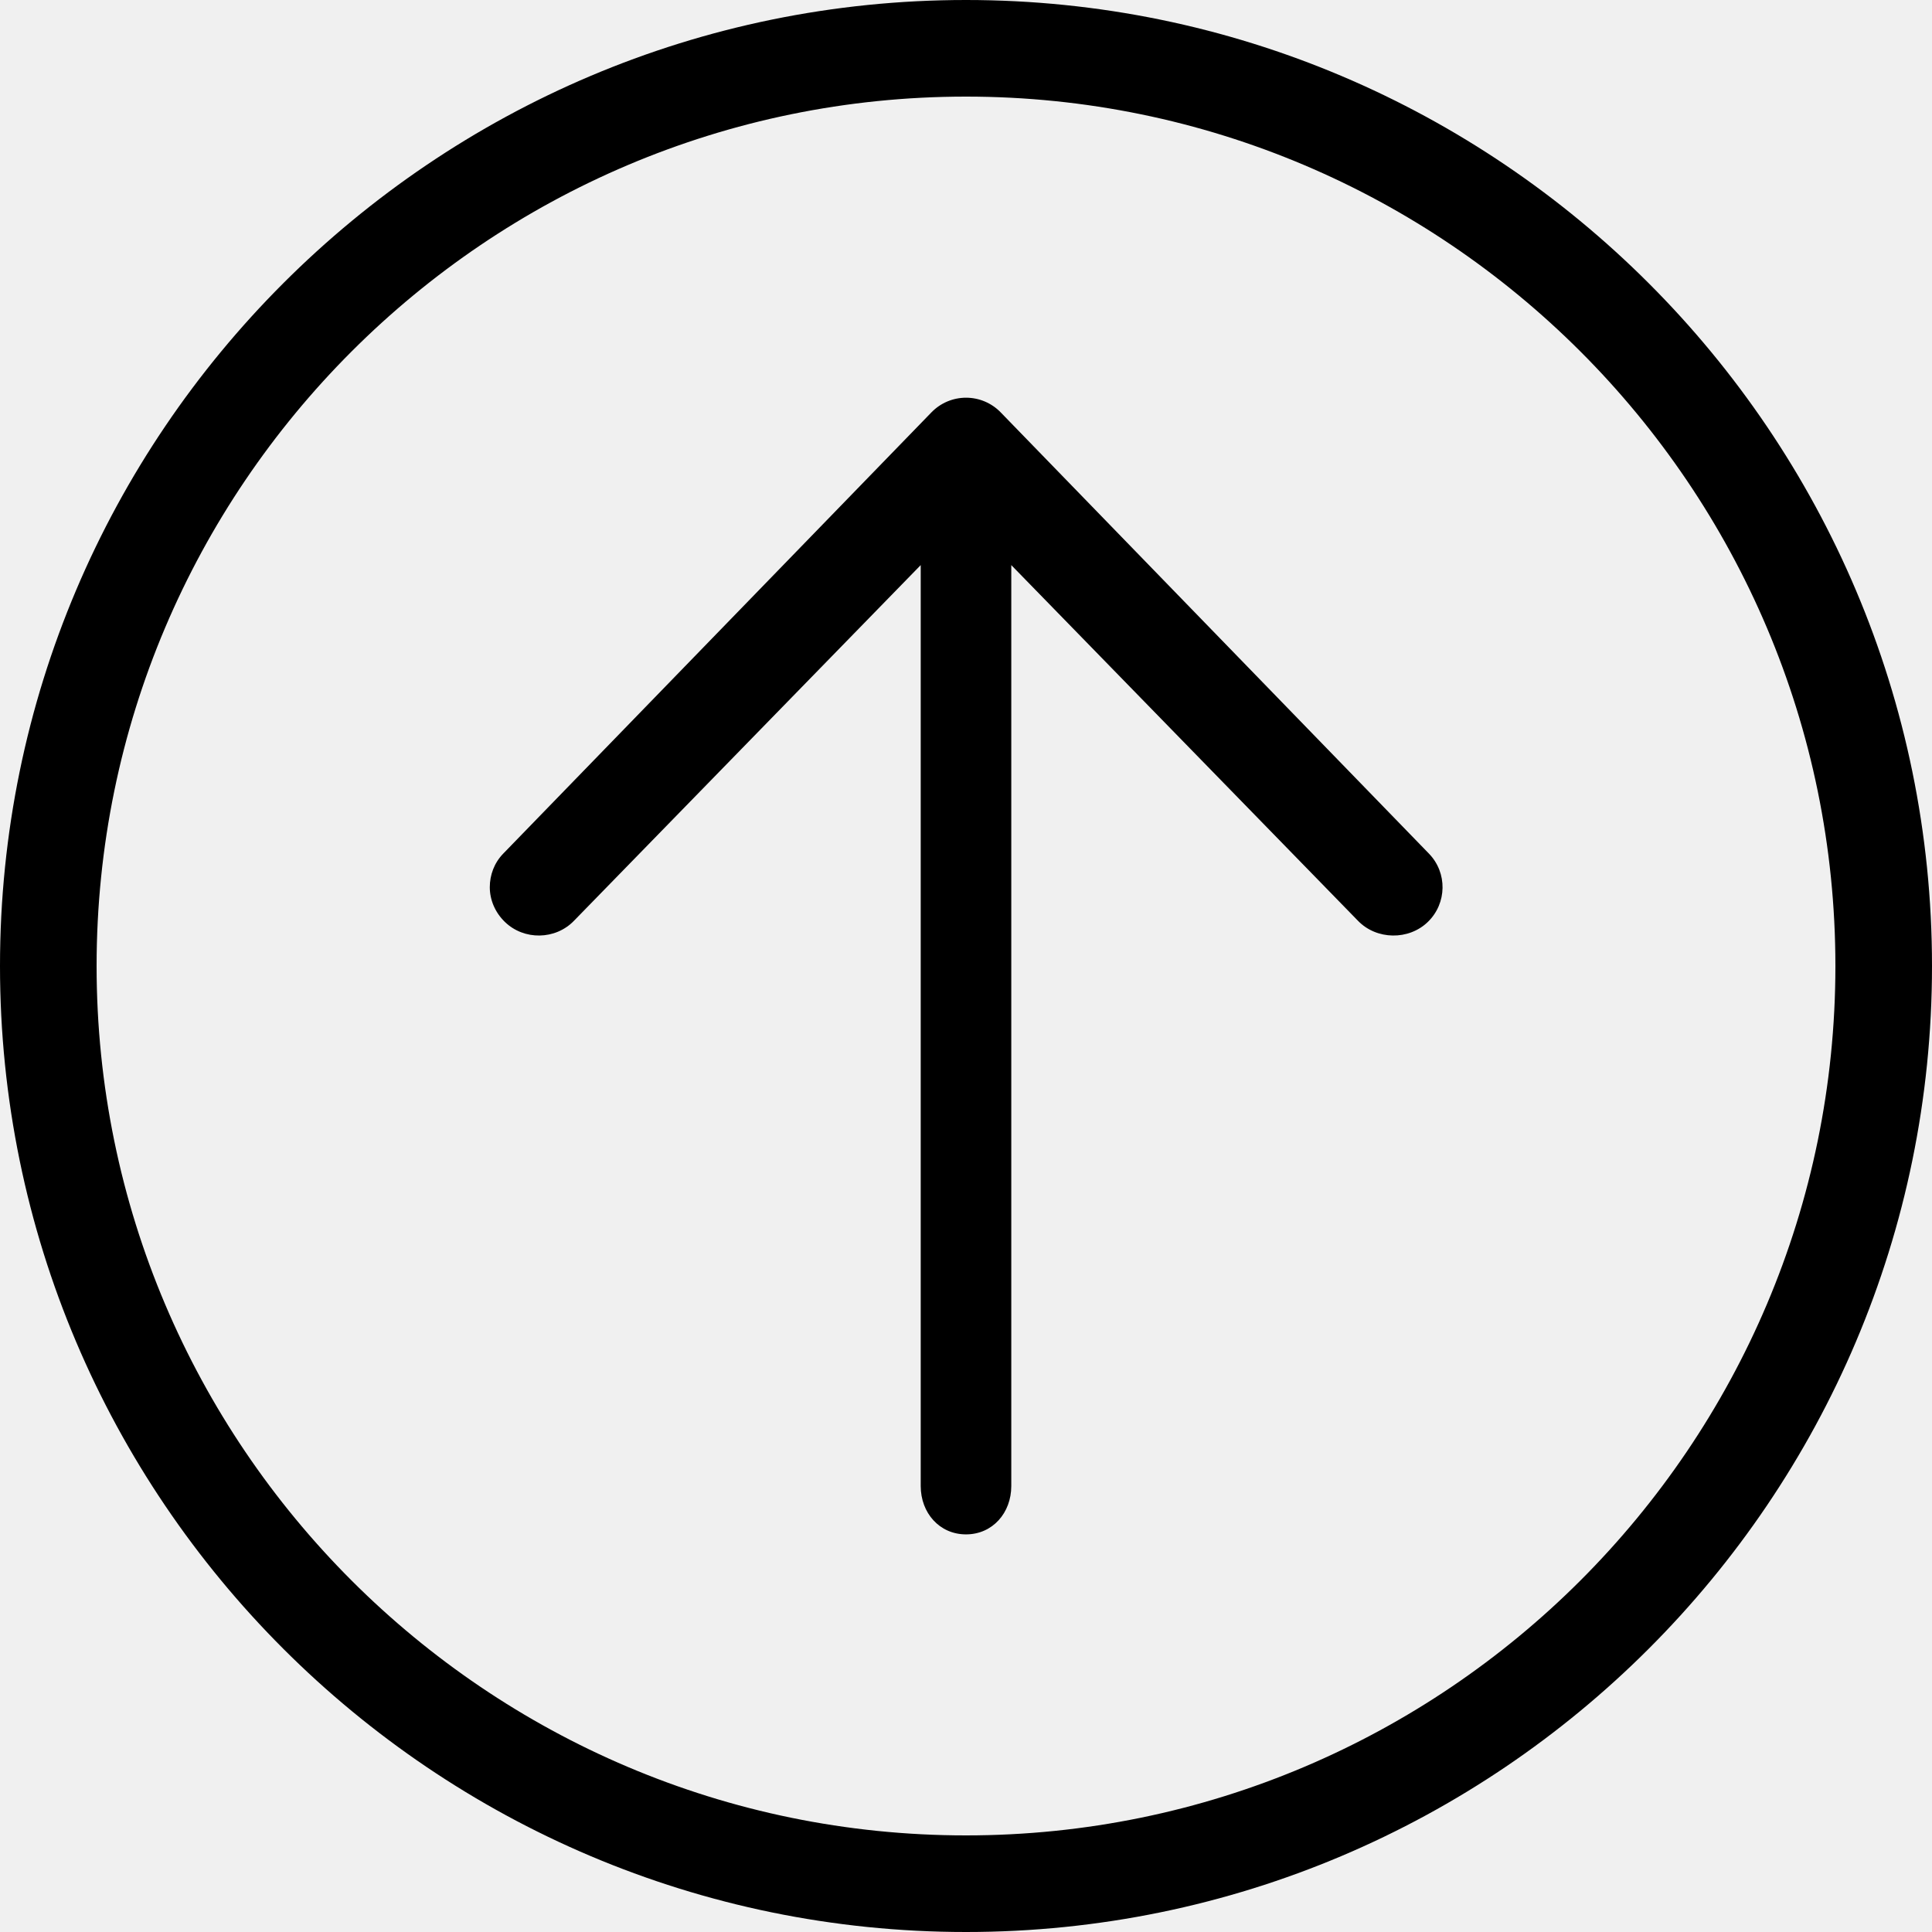
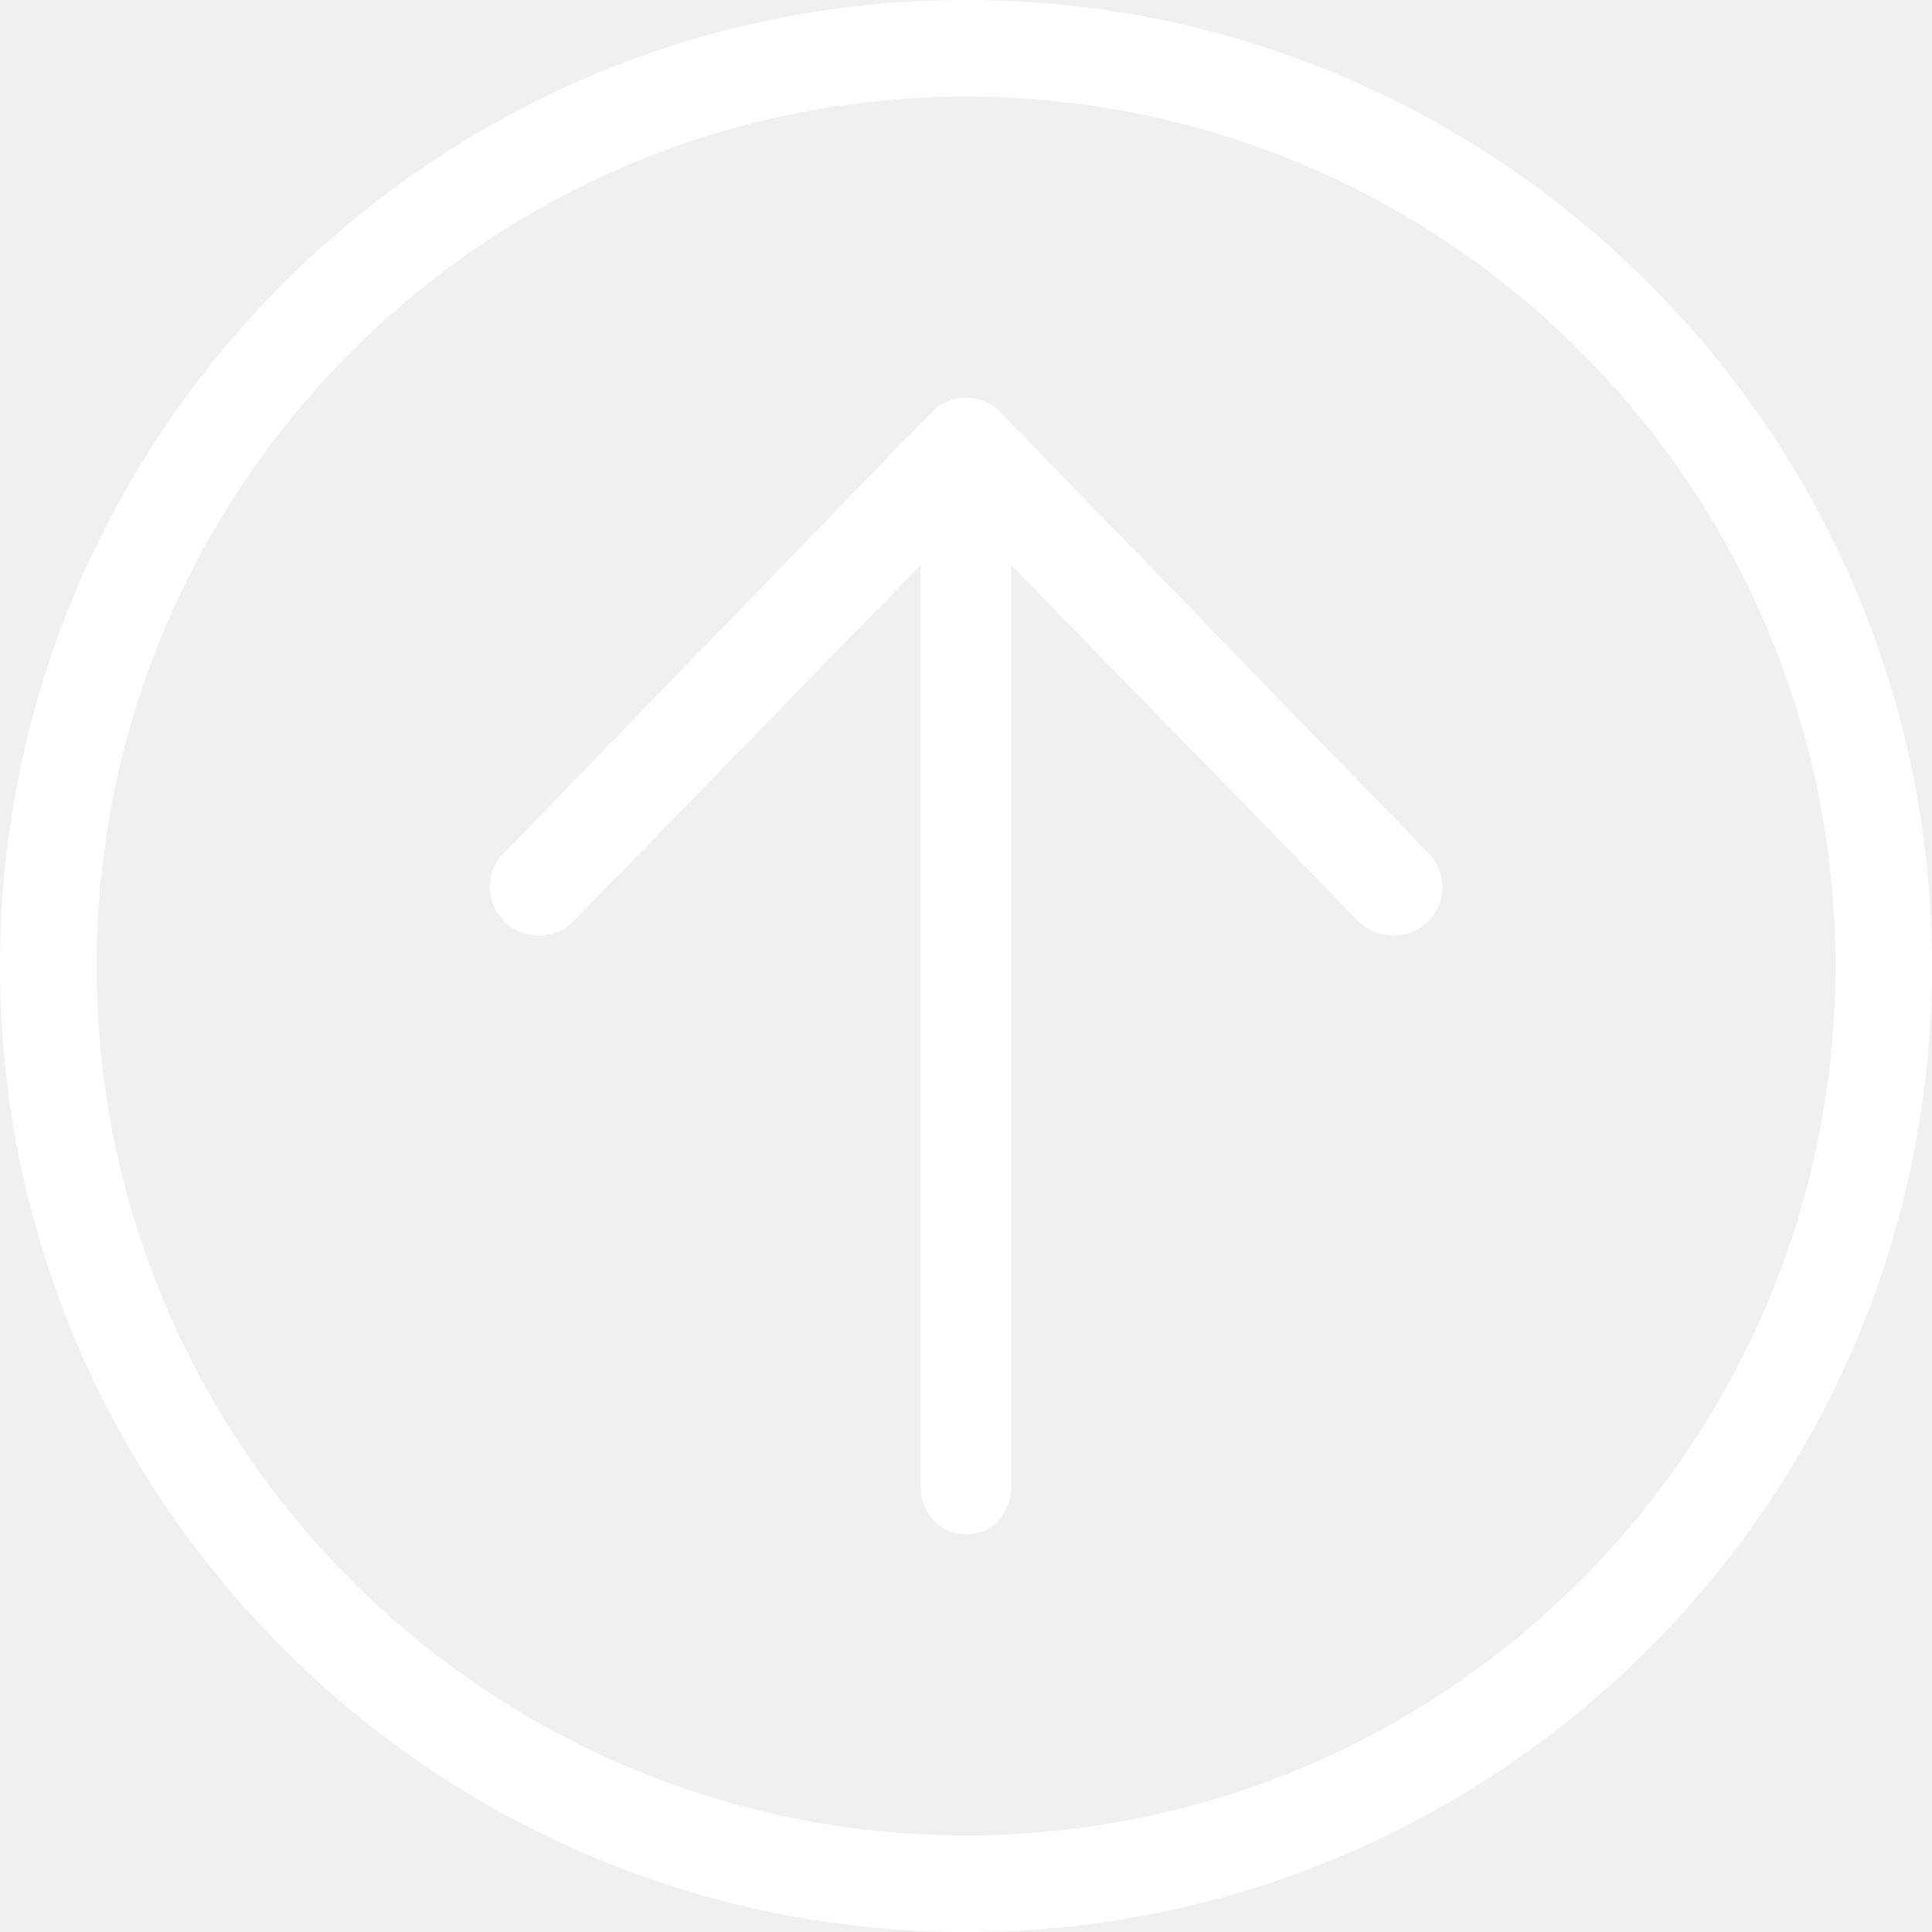
- <svg xmlns="http://www.w3.org/2000/svg" enable-background="new 0 0 256 256" height="256px" id="Layer_1" version="1.1" viewBox="0 0 256 256" width="256px" xml:space="preserve">
+ <svg xmlns="http://www.w3.org/2000/svg" enable-background="new 0 0 256 256" height="256px" id="Layer_1" version="1.1" fill="#fff" viewBox="0 0 256 256" width="256px" xml:space="preserve">
  <path d="M128,203.313c-3.534,0-6-2.865-6-6.4V74.878l-45.956,47.141c-2.463,2.538-6.616,2.597-9.149,0.138  c-1.295-1.256-1.995-2.925-1.995-4.594c0-1.606,0.576-3.216,1.782-4.456l56.737-58.466c1.206-1.244,2.855-1.943,4.587-1.943  s3.385,0.699,4.591,1.943l56.743,58.466c2.459,2.528,2.401,6.584-0.139,9.05c-2.534,2.459-6.789,2.4-9.251-0.138L134,74.878v122.034  C134,200.447,131.534,203.313,128,203.313z M128,256c70.578,0,128-57.422,128-128S198.578,0,128,0S0,57.422,0,128  S57.422,256,128,256z M128,243.2c-63.521,0-115.2-51.679-115.2-115.2S64.479,12.8,128,12.8S243.2,64.479,243.2,128  S191.521,243.2,128,243.2z" />
</svg>
